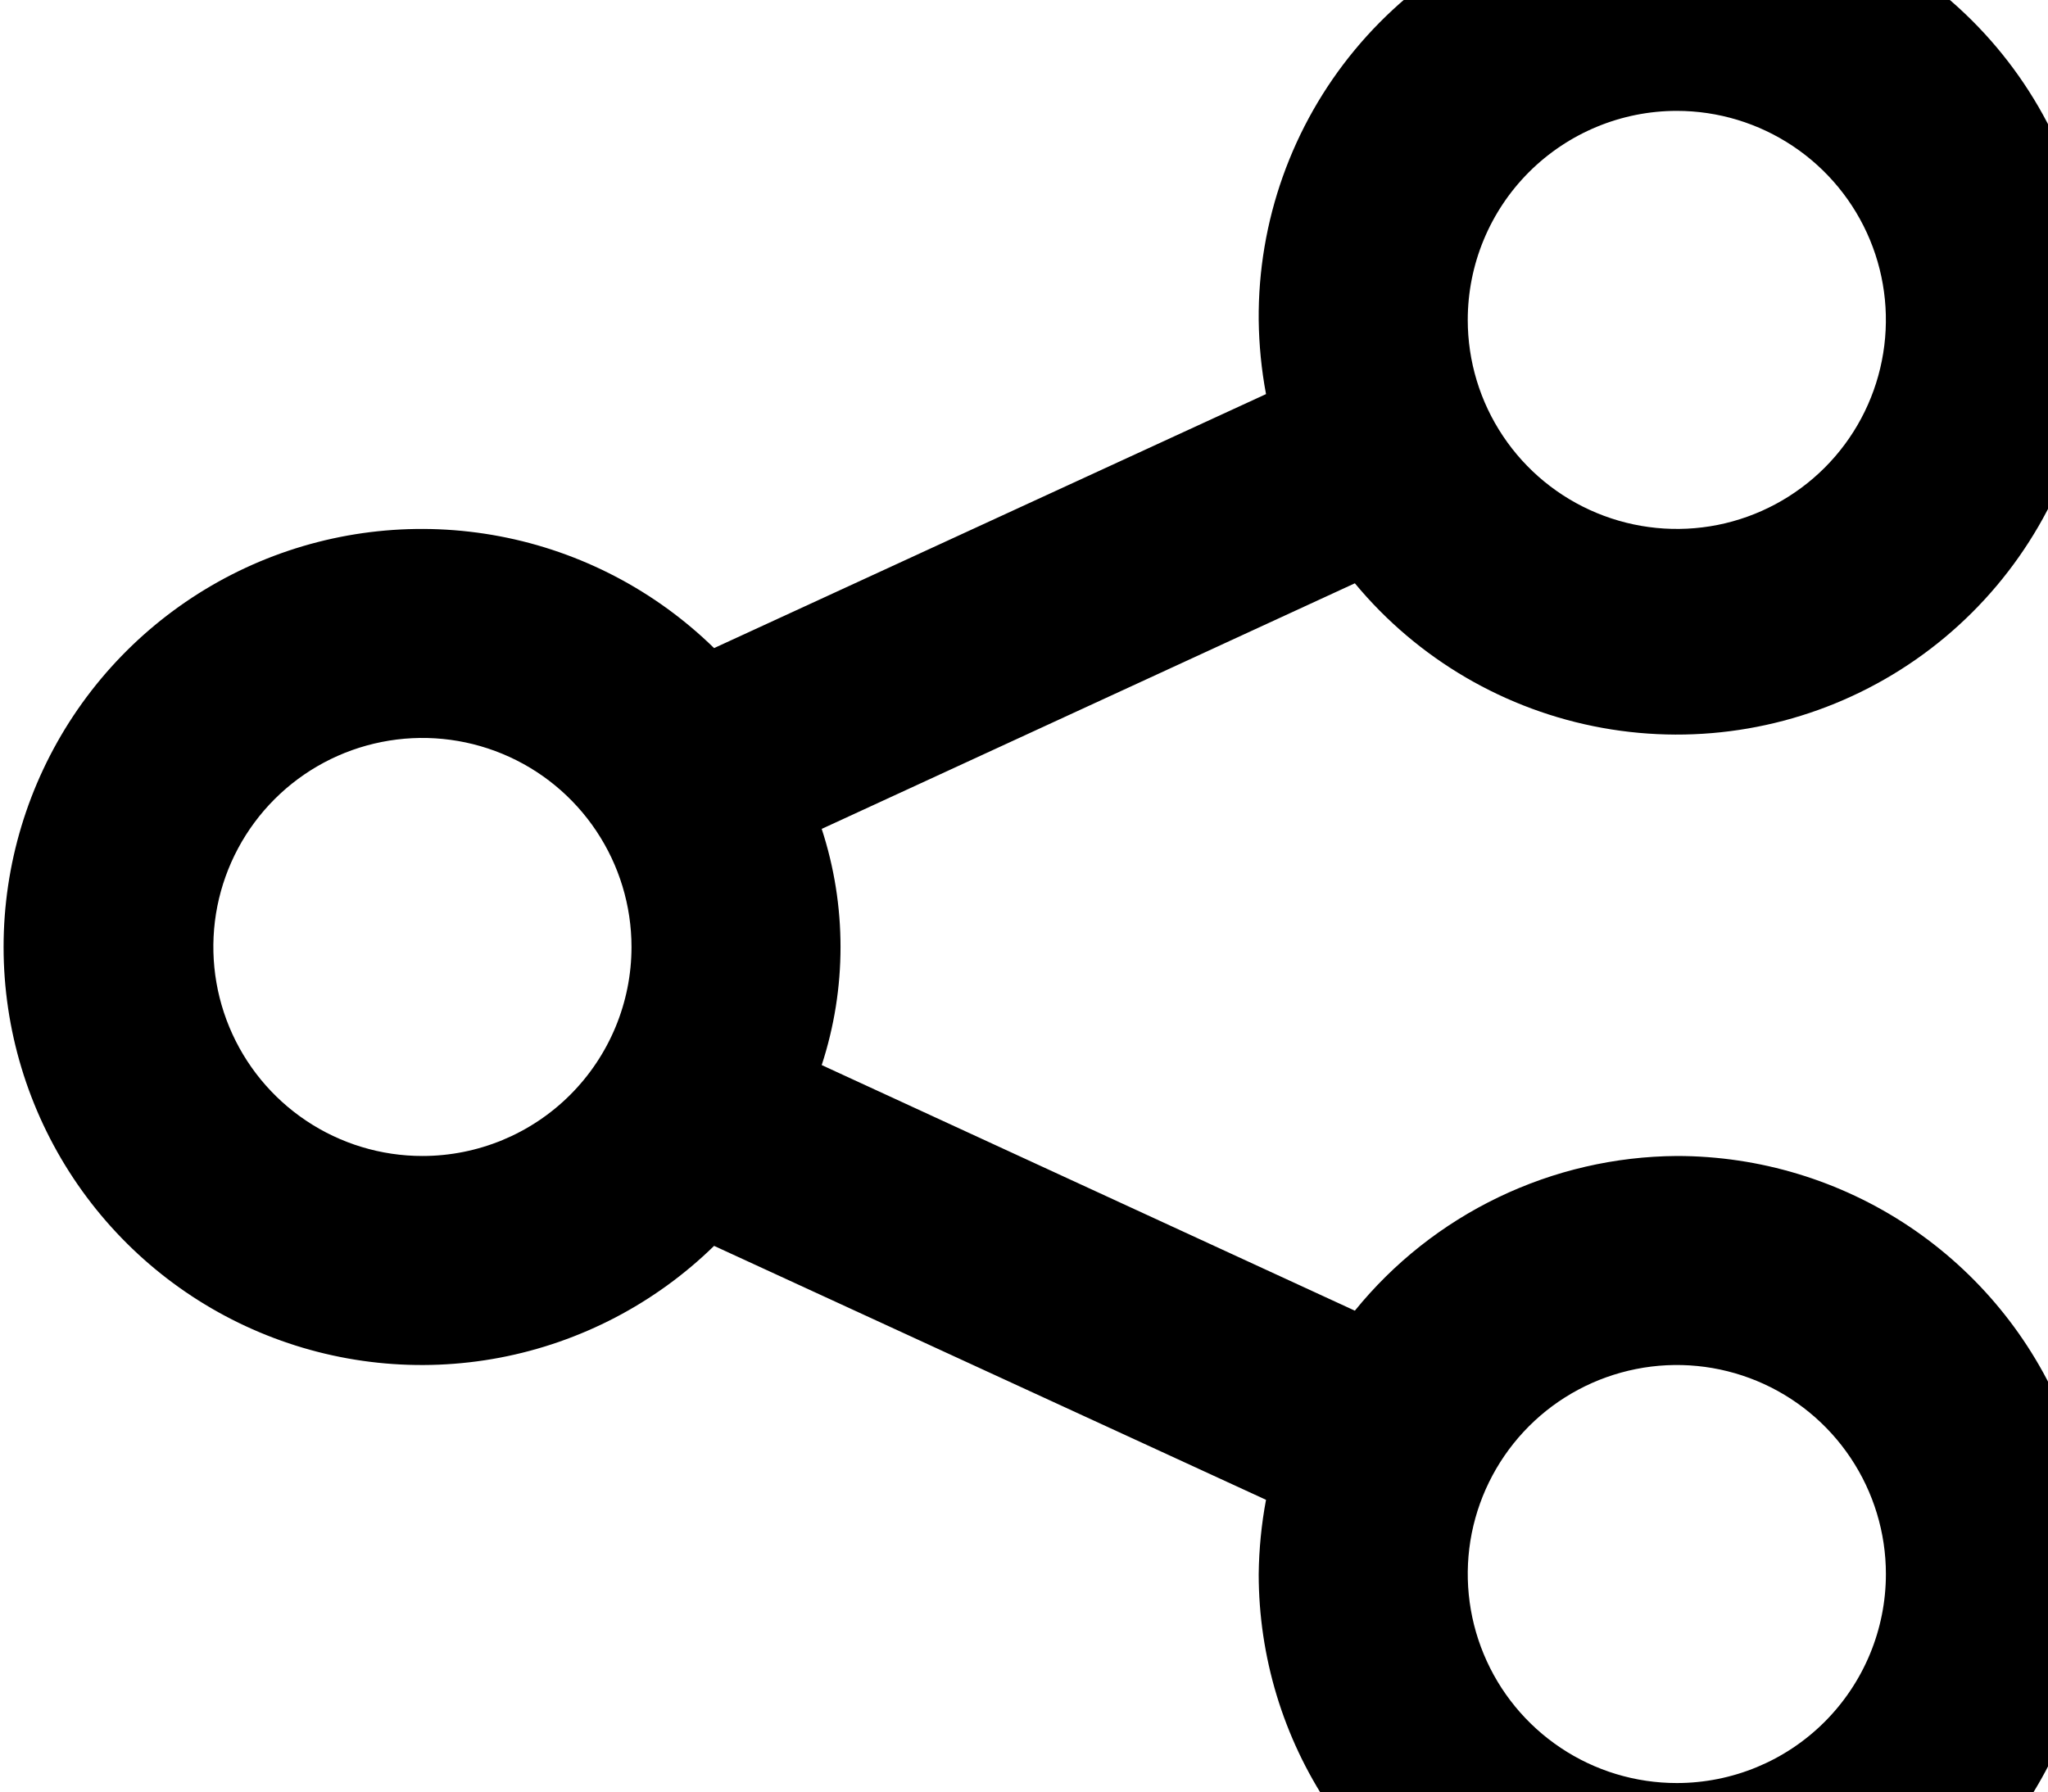
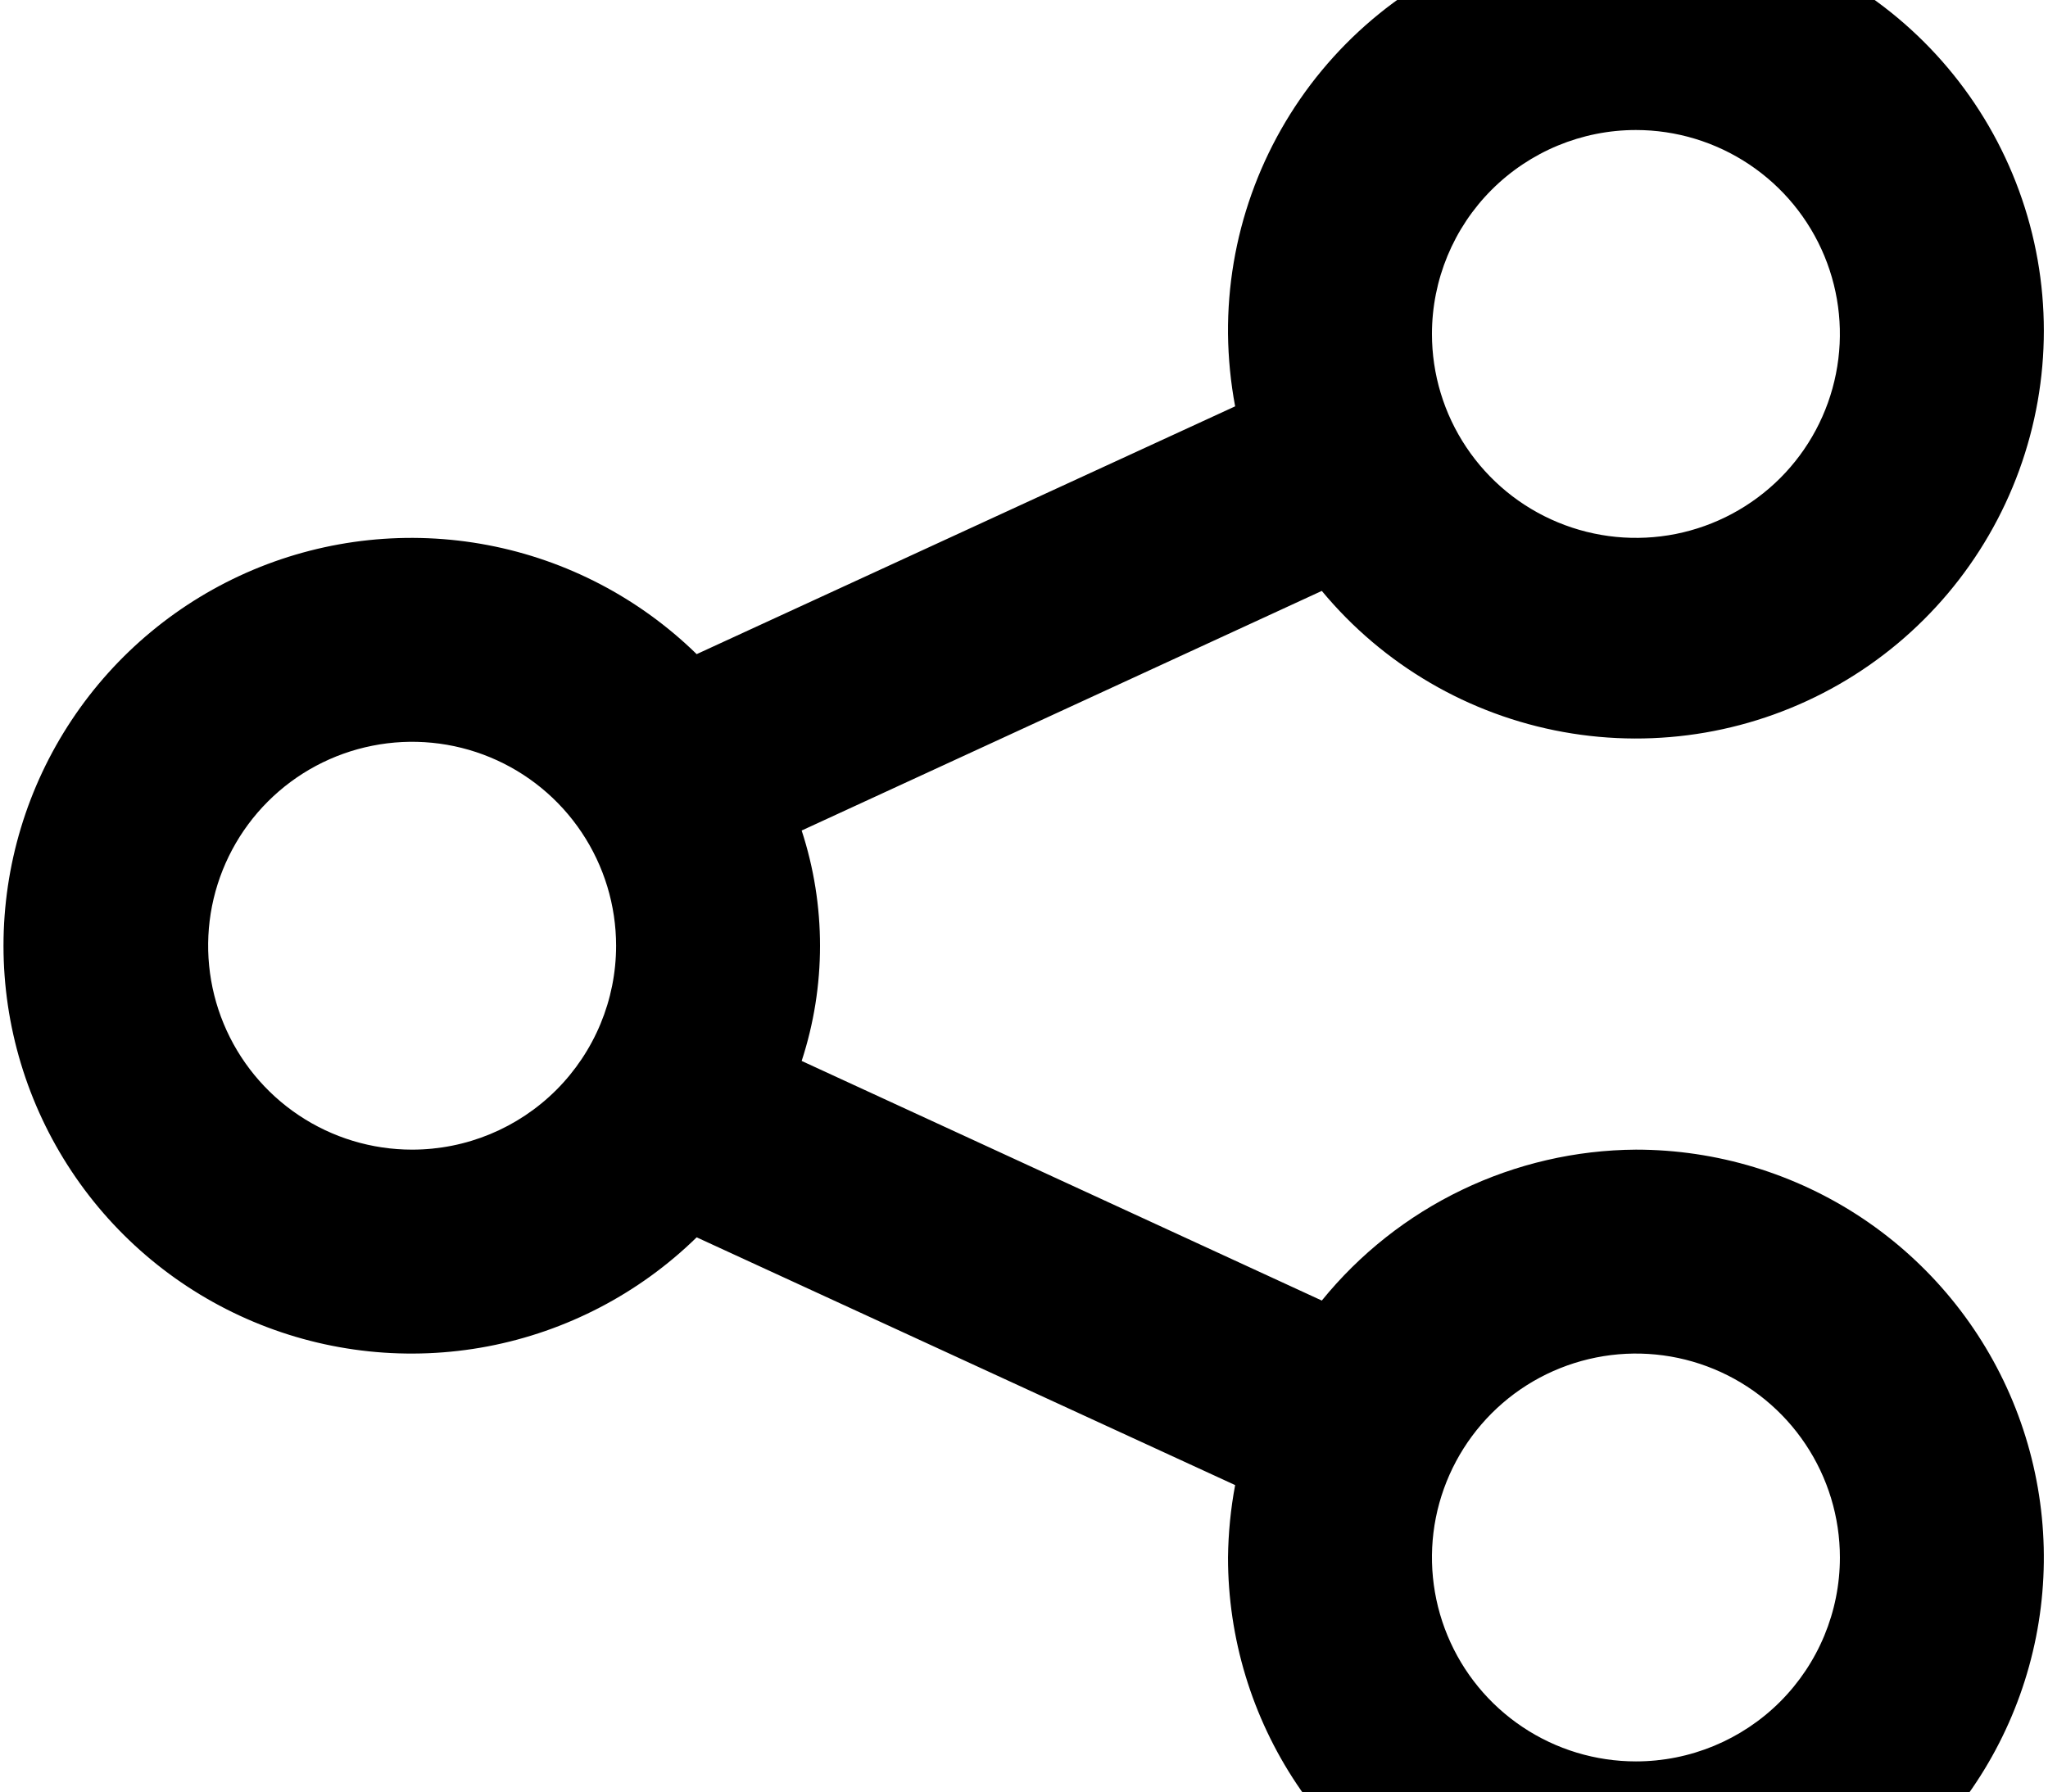
- <svg xmlns="http://www.w3.org/2000/svg" width="40" height="35" viewBox="4 6 40 35">
+ <svg xmlns="http://www.w3.org/2000/svg" width="40" height="35" viewBox="4 6 41 35">
  <path d="M36.75 28.583C35.544 28.591 34.355 28.866 33.267 29.389C32.18 29.911 31.222 30.668 30.462 31.605L20.049 26.807C20.539 25.308 20.539 23.692 20.049 22.193L30.462 17.395C31.69 18.877 33.403 19.878 35.297 20.22C37.191 20.563 39.145 20.225 40.815 19.267C42.485 18.309 43.762 16.791 44.422 14.983C45.082 13.175 45.082 11.191 44.421 9.383C43.761 7.575 42.483 6.058 40.814 5.1C39.144 4.142 37.19 3.805 35.295 4.148C33.401 4.491 31.689 5.492 30.461 6.974C29.233 8.456 28.568 10.325 28.584 12.25C28.59 12.736 28.637 13.221 28.727 13.699L17.947 18.661C16.797 17.537 15.342 16.777 13.763 16.477C12.184 16.177 10.551 16.349 9.069 16.972C7.588 17.596 6.323 18.643 5.434 19.982C4.545 21.321 4.07 22.892 4.07 24.5C4.07 26.107 4.545 27.679 5.434 29.018C6.323 30.357 7.588 31.404 9.069 32.027C10.551 32.651 12.184 32.823 13.763 32.523C15.342 32.222 16.797 31.463 17.947 30.339L28.727 35.3C28.637 35.778 28.59 36.263 28.584 36.75C28.584 38.365 29.062 39.944 29.96 41.287C30.857 42.63 32.133 43.677 33.625 44.295C35.117 44.913 36.759 45.075 38.343 44.76C39.928 44.444 41.383 43.667 42.525 42.525C43.667 41.382 44.445 39.927 44.76 38.343C45.075 36.759 44.913 35.117 44.295 33.624C43.677 32.132 42.63 30.857 41.287 29.959C39.944 29.062 38.365 28.583 36.75 28.583ZM36.75 8.166C37.558 8.166 38.347 8.406 39.019 8.855C39.69 9.303 40.214 9.941 40.523 10.687C40.832 11.433 40.913 12.254 40.755 13.046C40.598 13.838 40.209 14.566 39.638 15.137C39.066 15.708 38.339 16.097 37.547 16.255C36.755 16.412 35.934 16.331 35.188 16.022C34.441 15.713 33.804 15.19 33.355 14.518C32.906 13.847 32.667 13.057 32.667 12.25C32.667 11.167 33.097 10.128 33.863 9.362C34.629 8.597 35.667 8.166 36.75 8.166V8.166ZM12.25 28.583C11.443 28.583 10.653 28.344 9.982 27.895C9.31 27.446 8.787 26.808 8.478 26.062C8.169 25.316 8.088 24.495 8.245 23.703C8.403 22.911 8.792 22.183 9.363 21.612C9.934 21.041 10.662 20.652 11.454 20.495C12.246 20.337 13.067 20.418 13.813 20.727C14.559 21.036 15.197 21.56 15.645 22.231C16.094 22.903 16.334 23.692 16.334 24.5C16.334 25.583 15.903 26.621 15.138 27.387C14.372 28.153 13.333 28.583 12.25 28.583ZM36.75 40.833C35.943 40.833 35.153 40.594 34.482 40.145C33.81 39.696 33.287 39.059 32.978 38.312C32.669 37.566 32.588 36.745 32.745 35.953C32.903 35.161 33.292 34.434 33.863 33.862C34.434 33.291 35.161 32.903 35.954 32.745C36.746 32.587 37.567 32.668 38.313 32.977C39.059 33.286 39.697 33.81 40.145 34.481C40.594 35.153 40.834 35.942 40.834 36.75C40.834 37.833 40.403 38.871 39.638 39.637C38.872 40.403 37.833 40.833 36.75 40.833Z" />
</svg>
